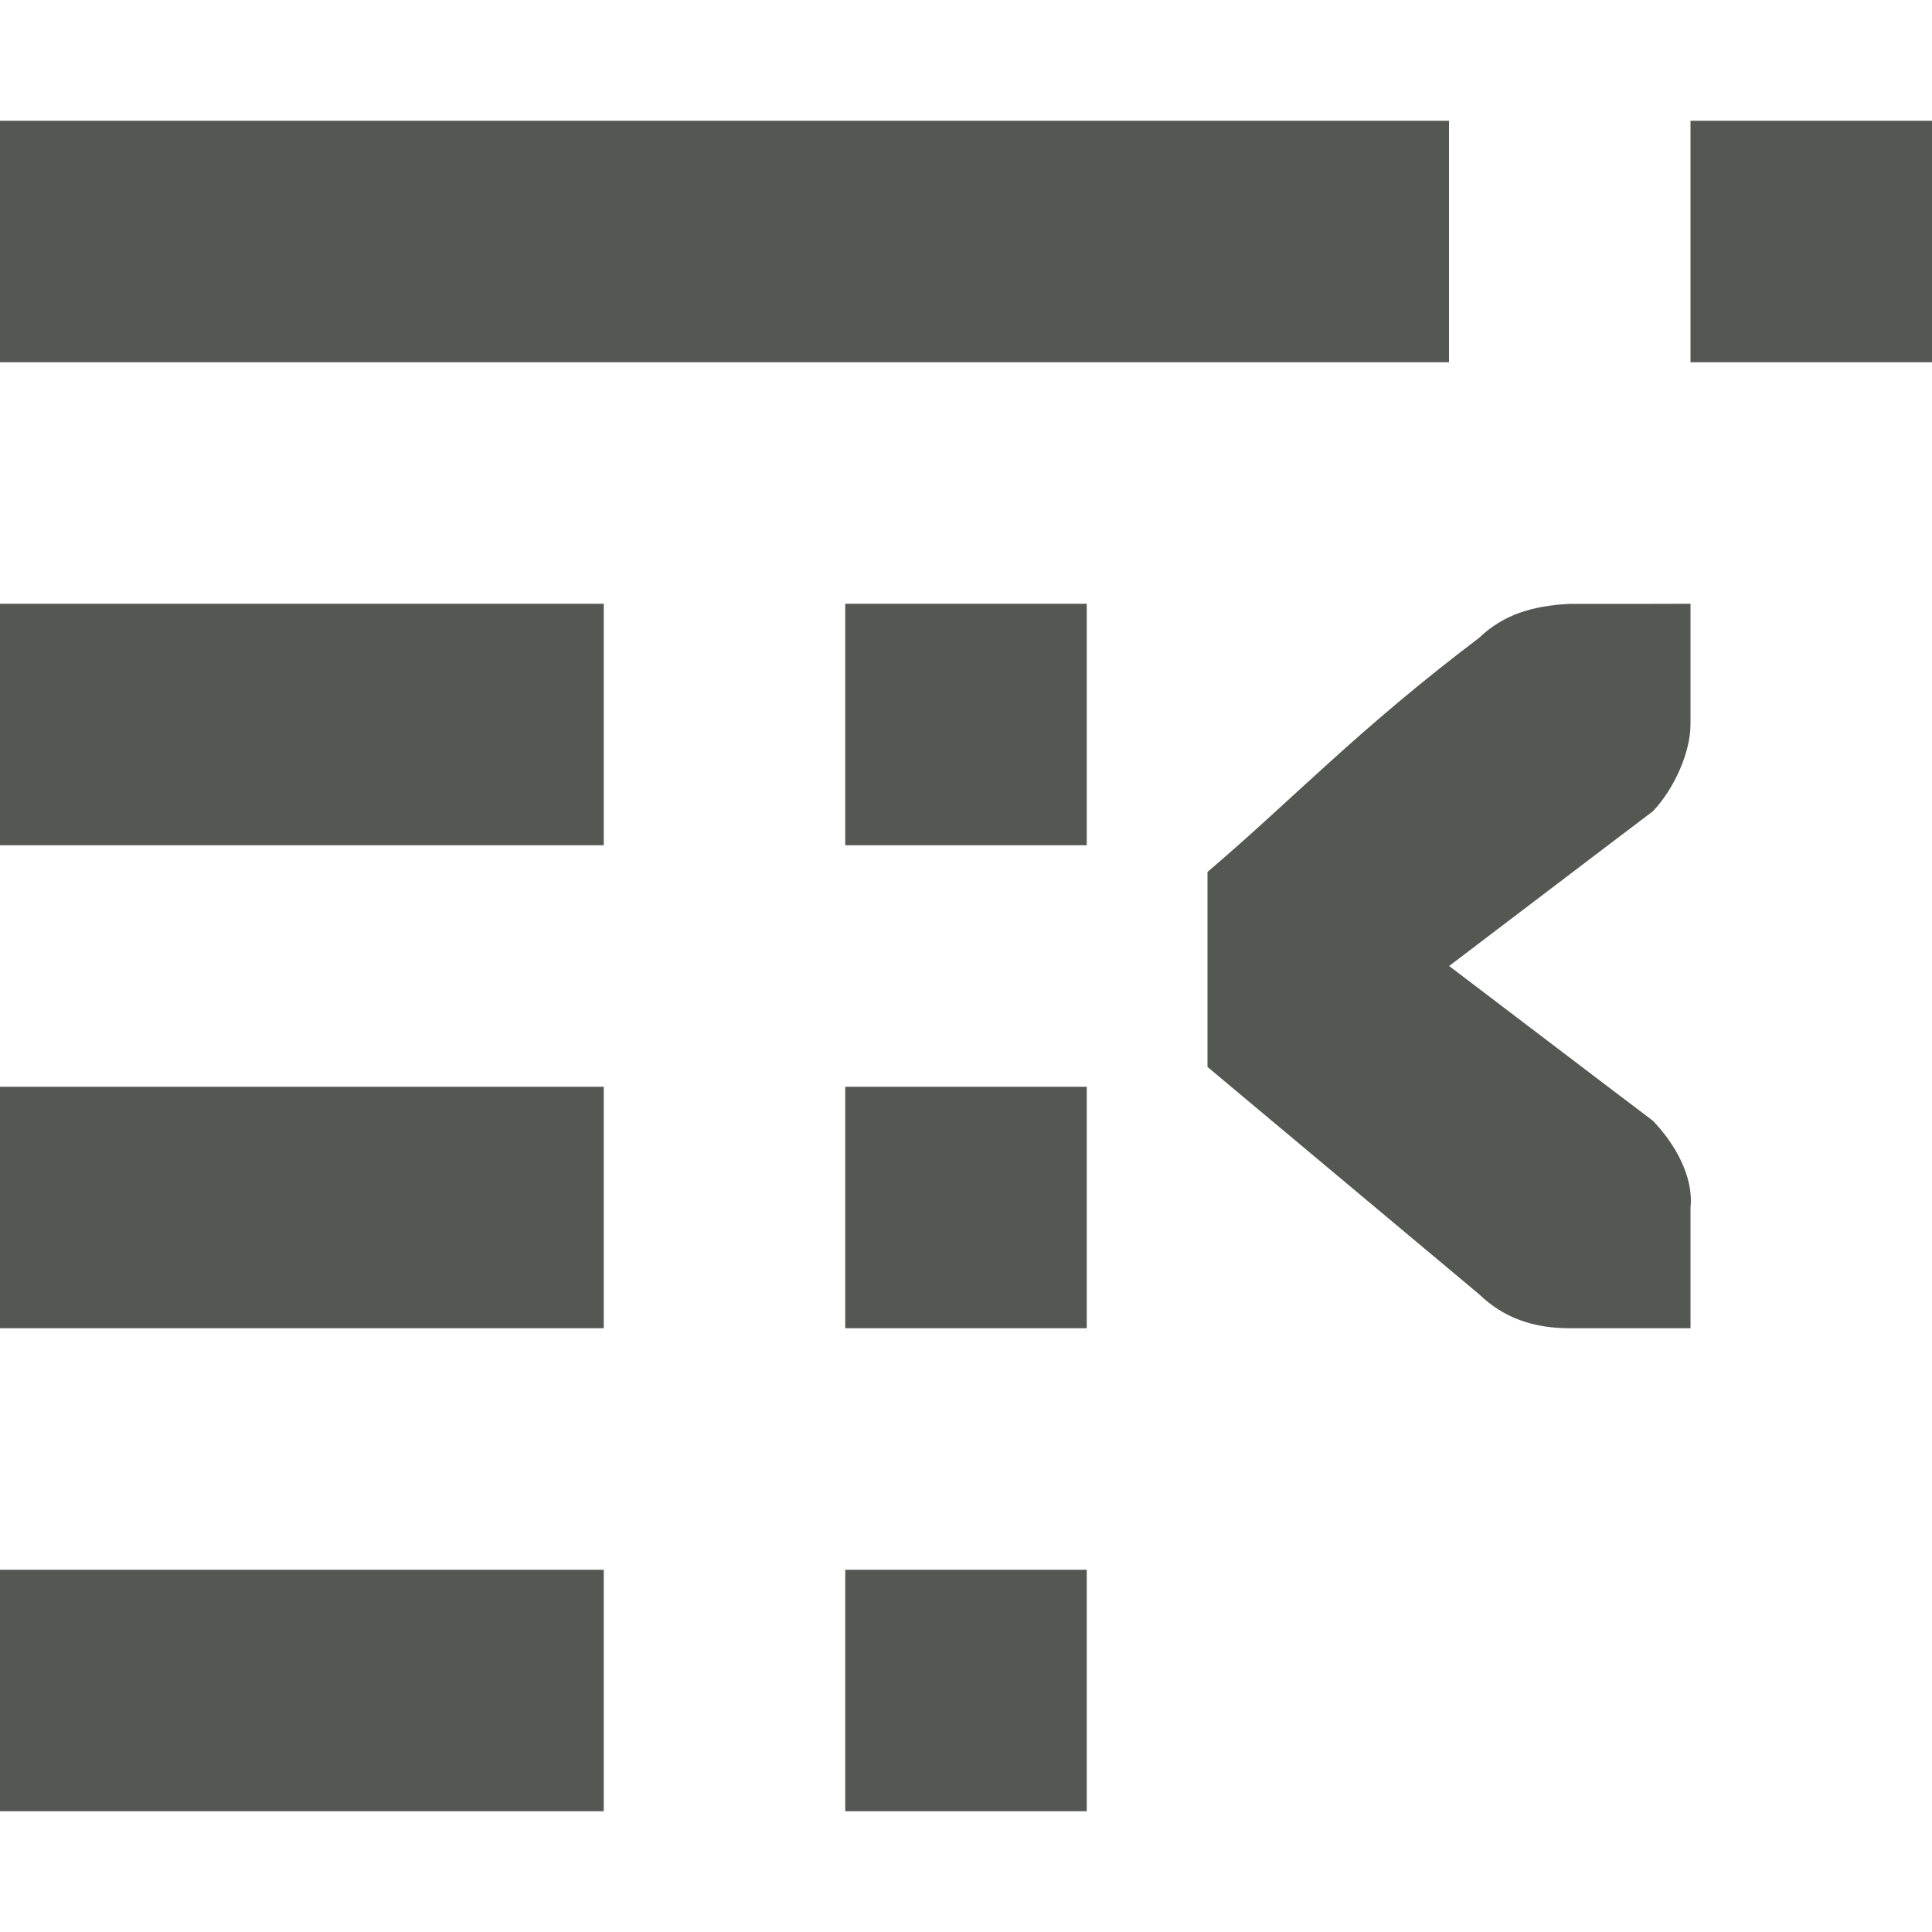
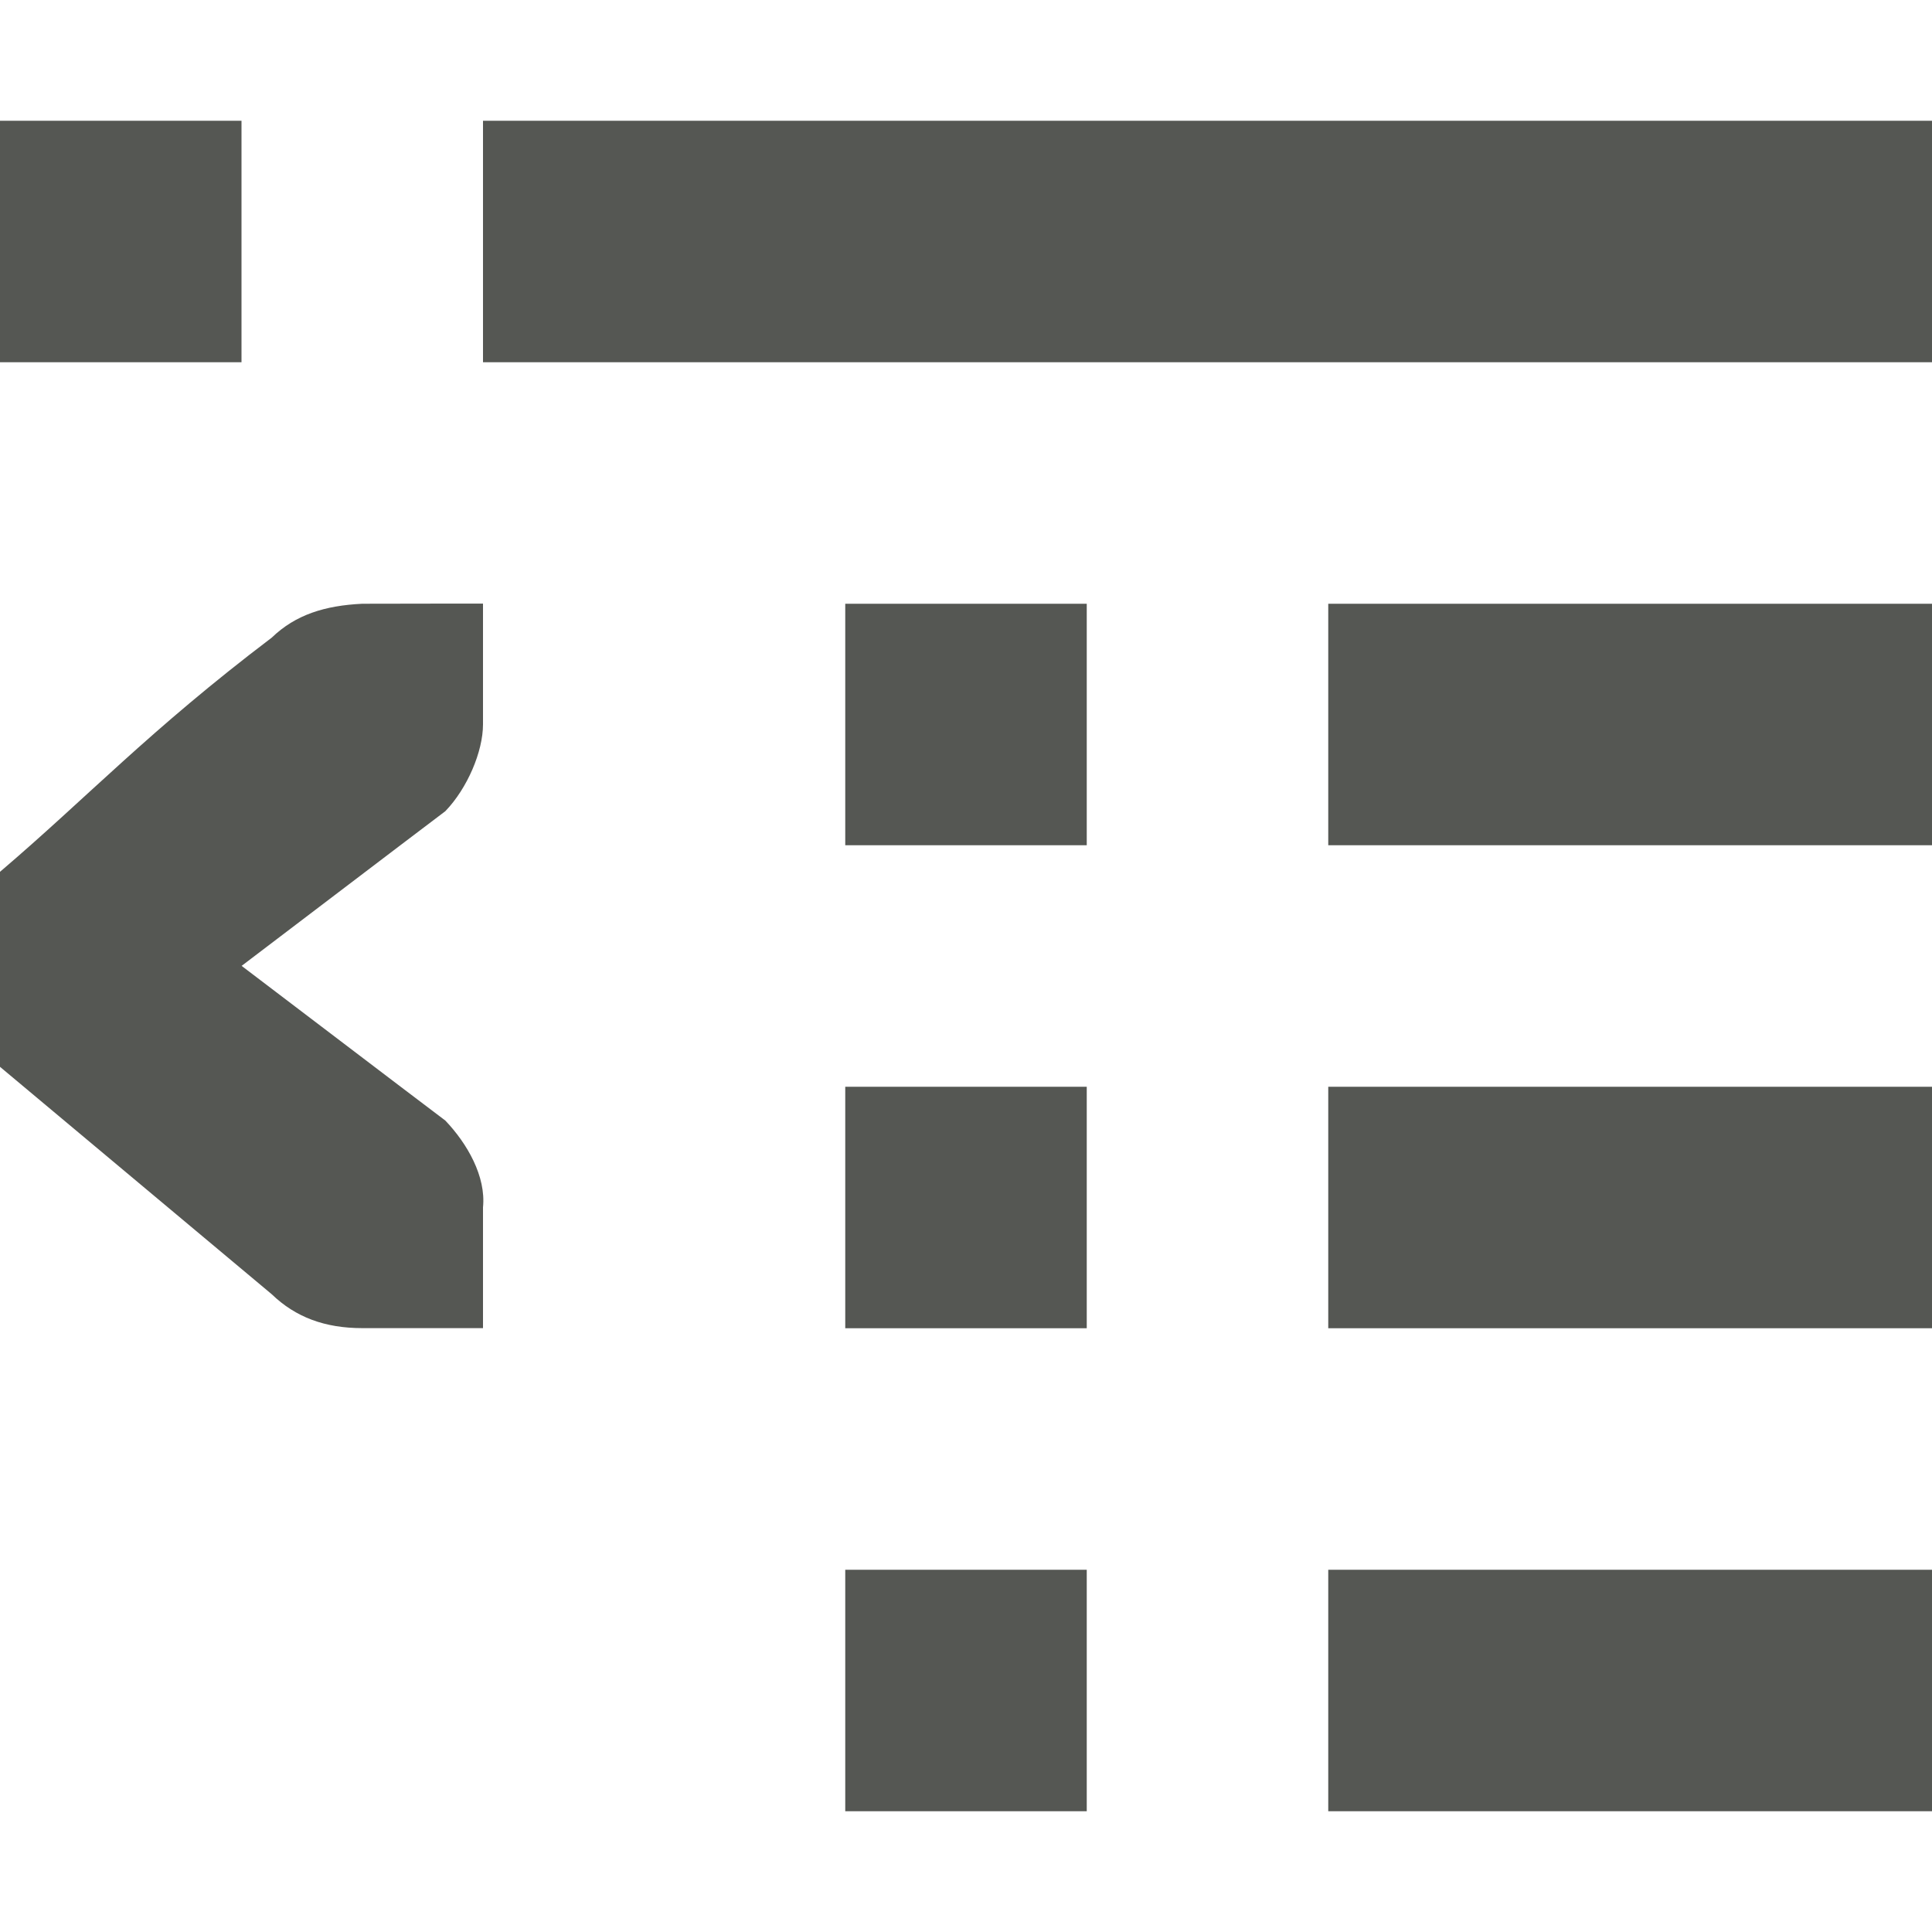
<svg xmlns="http://www.w3.org/2000/svg" viewBox="0 0 16 16">
-   <path d="m16 1v2h-2v-2zm-4 0v2h-12v-2zm-3 4v2h-2v-2zm-4 0v2h-5v-2zm9 0v1c0 .224-.13.528-.312.719l-.371.281-1.316 1 1.316 1 .371.281c.183.19.339.463.312.719v1h-.412-.588c-.309 0-.552-.09-.75-.281l-2.25-1.883v-1.615c.725-.618 1.234-1.17 2.25-1.939.198-.191.441-.266.75-.281h.588zm-5 4v2h-2v-2zm-4 0v2h-5v-2zm4 4v2h-2v-2zm-4 0v2h-5v-2z" fill="#555753" />
+   <path d="m0 1v2h2v-2zm4 0v2h12v-2zm-1 4c-.309.015-.552.09-.75.281-1.016.77-1.525 1.321-2.25 1.939v1.615l2.25 1.883c.198.191.441.281.75.281h.588.412v-1c.026-.256-.13-.528-.312-.719l-.371-.281-1.316-1 1.316-1 .371-.281c.183-.19.312-.495.312-.719v-1h-.412zm4 0v2h2v-2zm4 0v2h5v-2zm-4 4v2h2v-2zm4 0v2h5v-2zm-4 4v2h2v-2zm4 0v2h5v-2z" fill="#555753" />
</svg>
